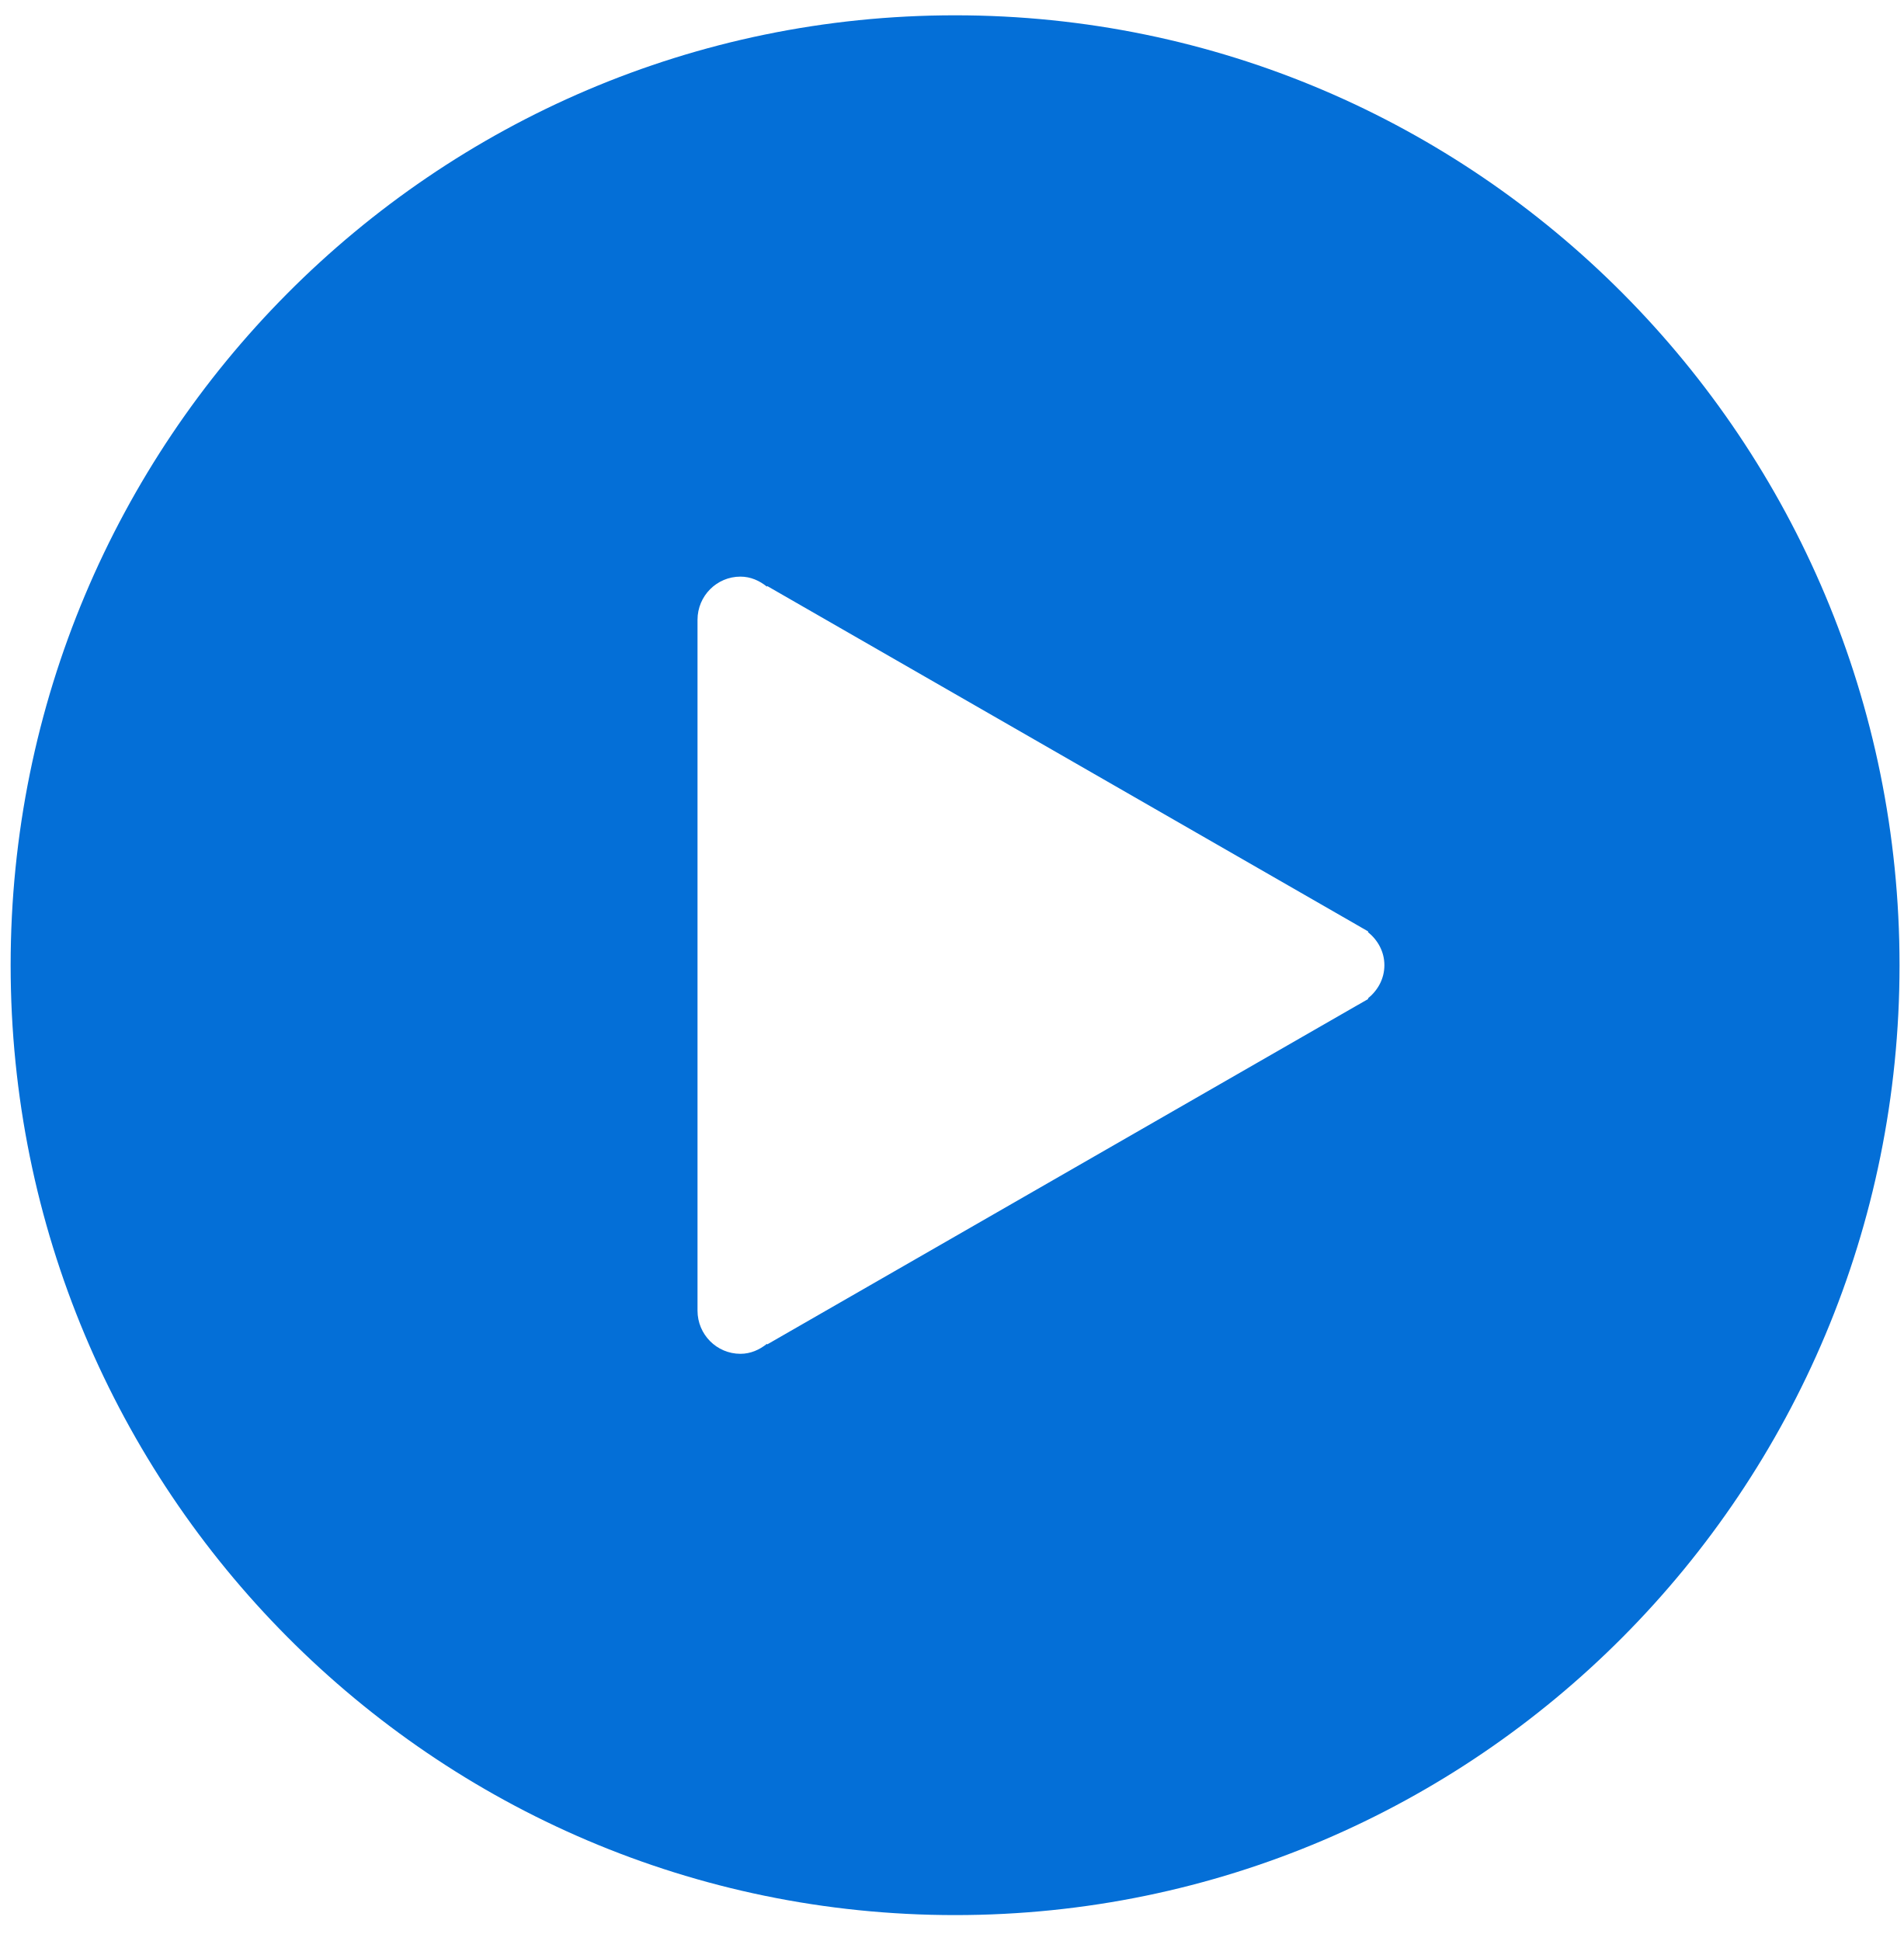
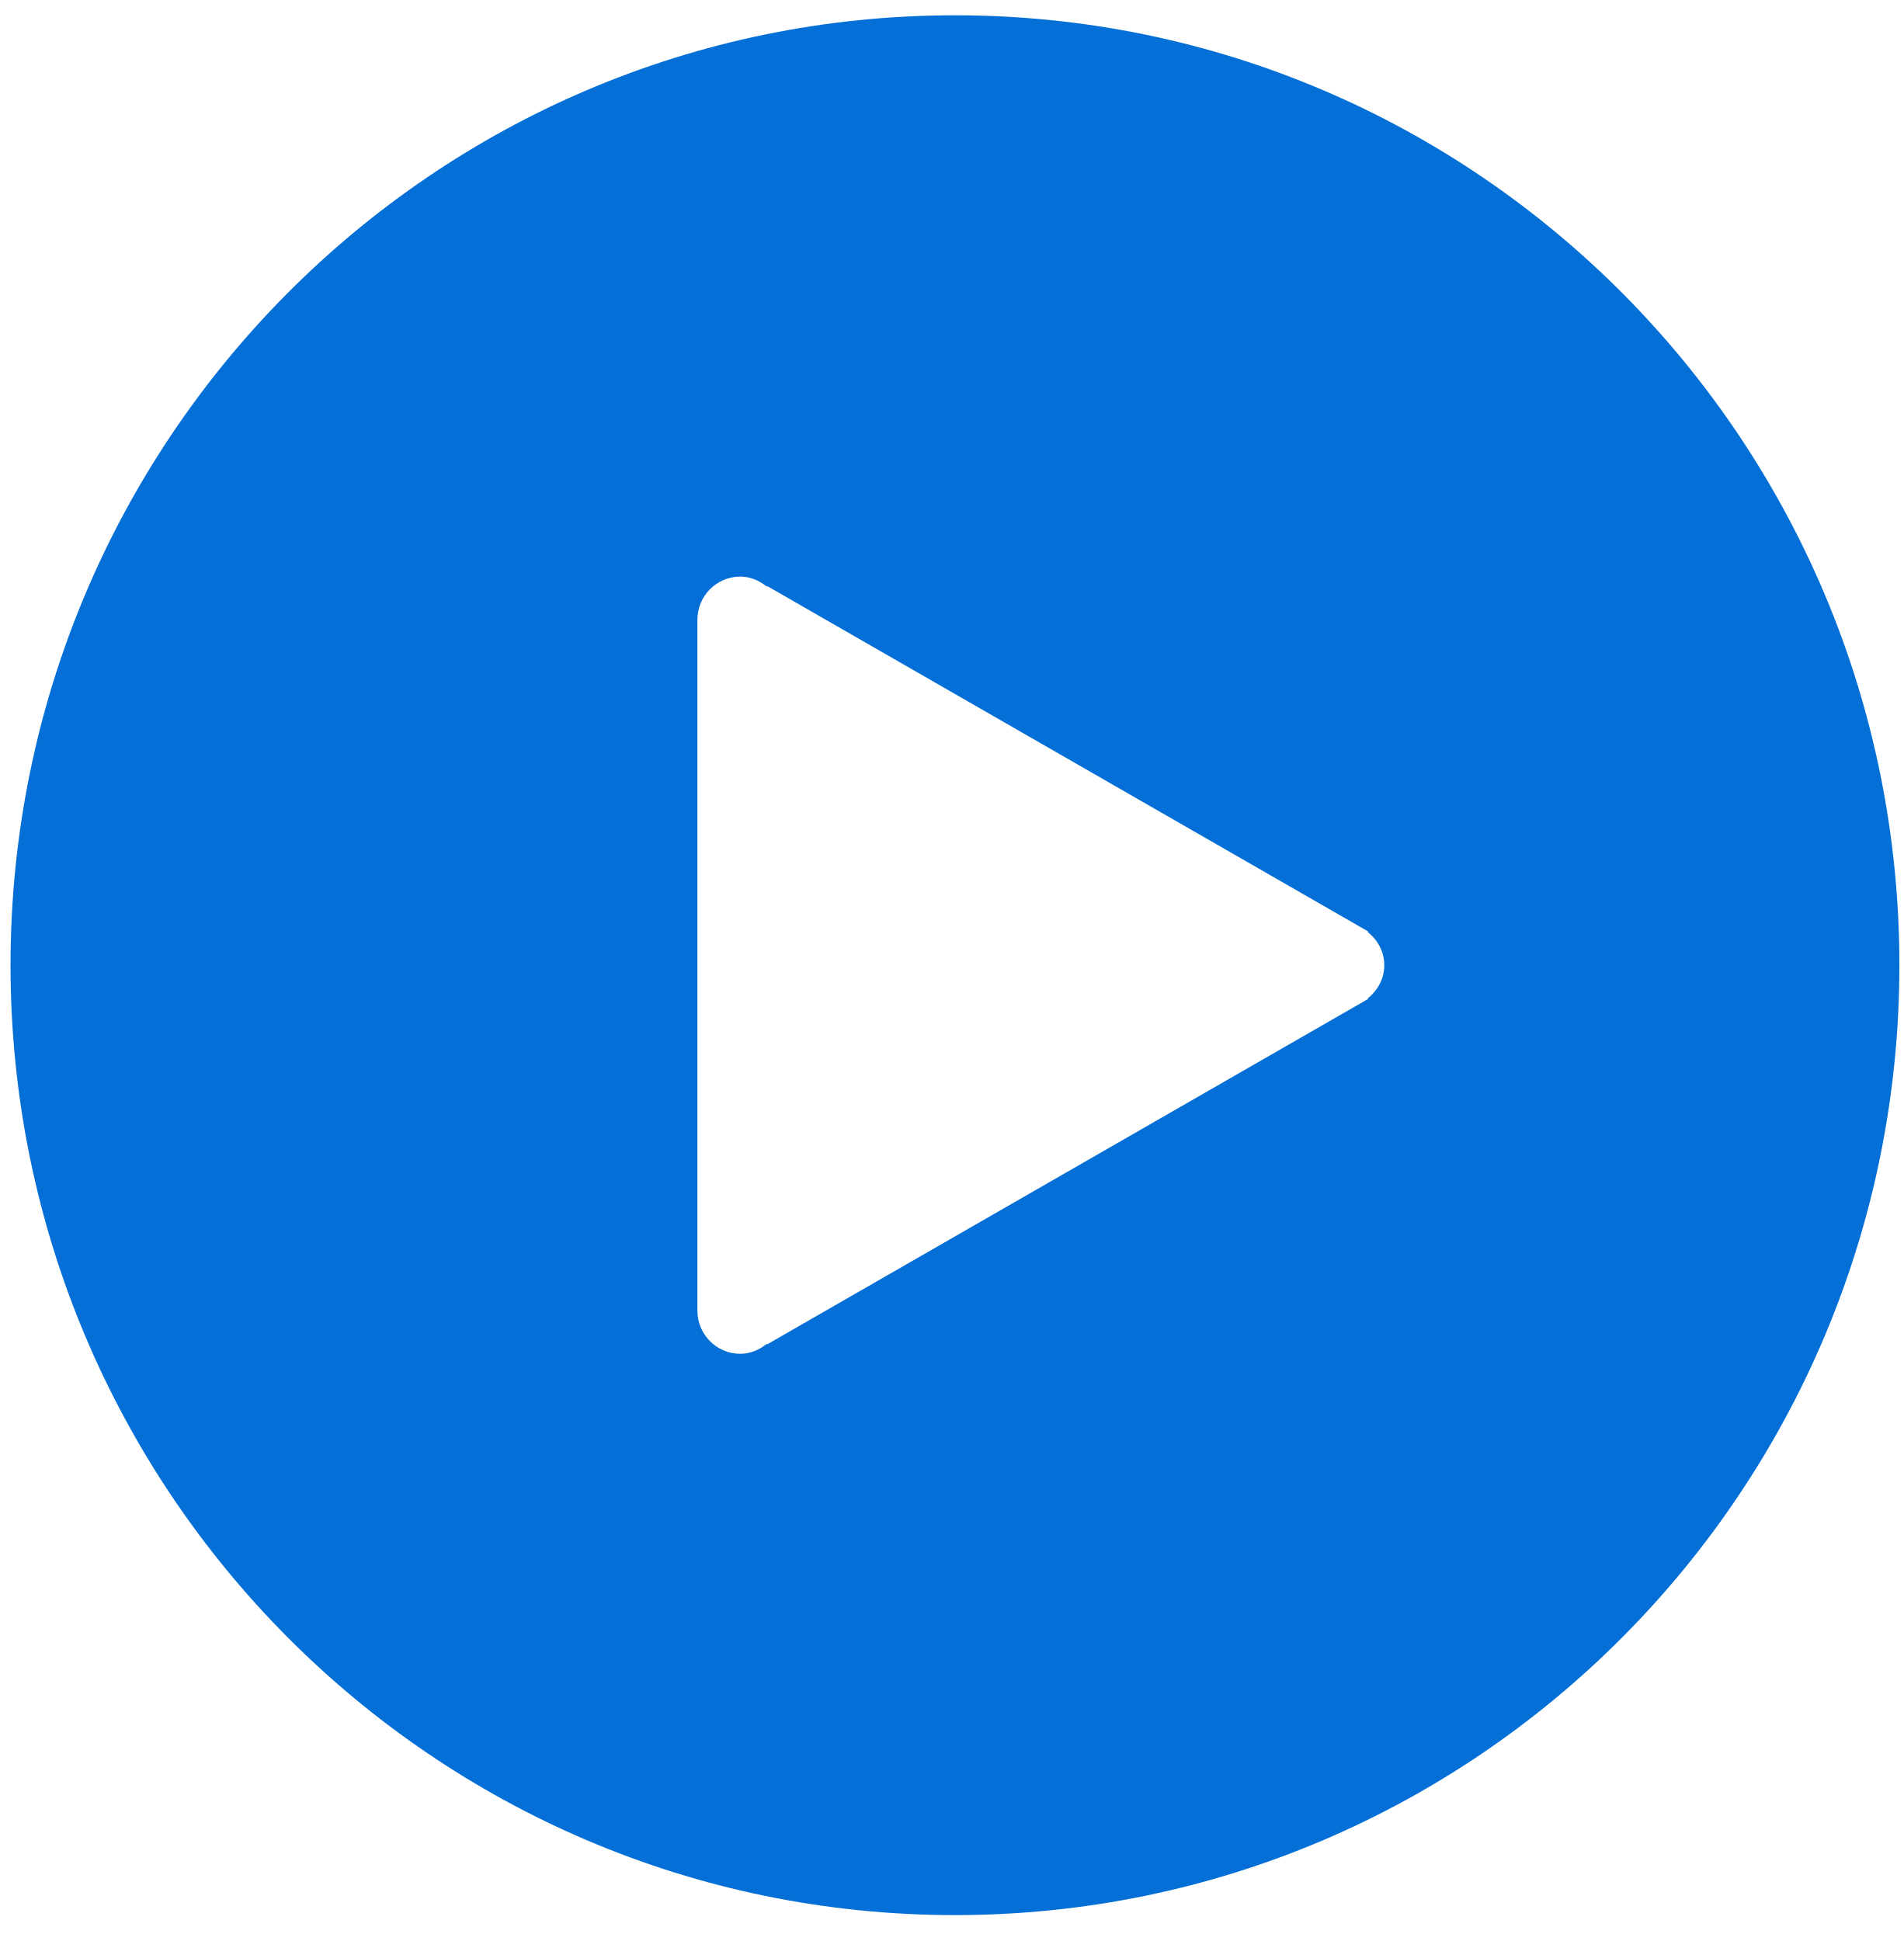
- <svg xmlns="http://www.w3.org/2000/svg" width="51px" height="52px" viewBox="0 0 51 52" version="1.1">
-   <defs />
-   <g id="White-Landing--Copy-7" stroke="none" stroke-width="1" fill="none" fill-rule="evenodd" transform="translate(-810, -655)">
-     <g id="Group-31" transform="translate(-88, -410)" fill="#046FD7">
-       <g id="Group-11" transform="translate(347, 896)">
-         <g id="Group-29">
-           <g id="Group-26">
-             <g id="Group-10" transform="translate(297, 159)">
-               <g id="Group-25">
-                 <path d="M279.584,10.41 C265.612,10.41 254.285,21.804 254.285,35.858 C254.285,49.913 265.612,61.306 279.584,61.306 C293.556,61.306 304.882,49.913 304.882,35.858 C304.882,21.804 293.556,10.41 279.584,10.41 Z M290.64,34.969 L290.652,34.955 L290.448,34.838 C290.419,34.824 290.393,34.801 290.362,34.788 L274.553,25.701 L274.541,25.715 C274.345,25.557 274.106,25.448 273.834,25.448 C273.199,25.448 272.684,25.965 272.684,26.605 L272.684,45.112 C272.684,45.752 273.199,46.269 273.834,46.269 C274.106,46.269 274.345,46.16 274.541,46.003 L274.553,46.016 L290.362,36.928 C290.393,36.916 290.417,36.896 290.447,36.88 L290.652,36.762 L290.64,36.749 C290.904,36.536 291.083,36.224 291.083,35.858 C291.083,35.493 290.904,35.181 290.64,34.969 Z" id="Page-1" />
-               </g>
-             </g>
-           </g>
+ <svg xmlns="http://www.w3.org/2000/svg" version="1.1" viewBox="0 0 51 52">
+   <g transform="translate(-810 -655)" fill="none" fill-rule="evenodd">
+     <g transform="translate(-88 -410)" fill="#046FD7">
+       <g transform="translate(347 896)">
+         <g transform="translate(297 159)">
+           <path d="m279.58 10.41c-13.972 0-25.298 11.394-25.298 25.448 0 14.054 11.327 25.448 25.298 25.448s25.298-11.394 25.298-25.448c0-14.054-11.327-25.448-25.298-25.448zm11.057 24.558l0.011-0.014-0.204-0.117c-0.03-0.014-0.055-0.037-0.086-0.05l-15.809-9.087-0.011 0.014c-0.197-0.158-0.436-0.267-0.707-0.267-0.635 0-1.15 0.517-1.15 1.157v18.508c0 0.64 0.515 1.157 1.15 1.157 0.271 0 0.511-0.109 0.707-0.266l0.011 0.013 15.809-9.087c0.031-0.013 0.055-0.032 0.085-0.049l0.205-0.118-0.011-0.013c0.263-0.213 0.443-0.525 0.443-0.891 0-0.366-0.179-0.678-0.443-0.89z" />
        </g>
      </g>
    </g>
  </g>
</svg>
